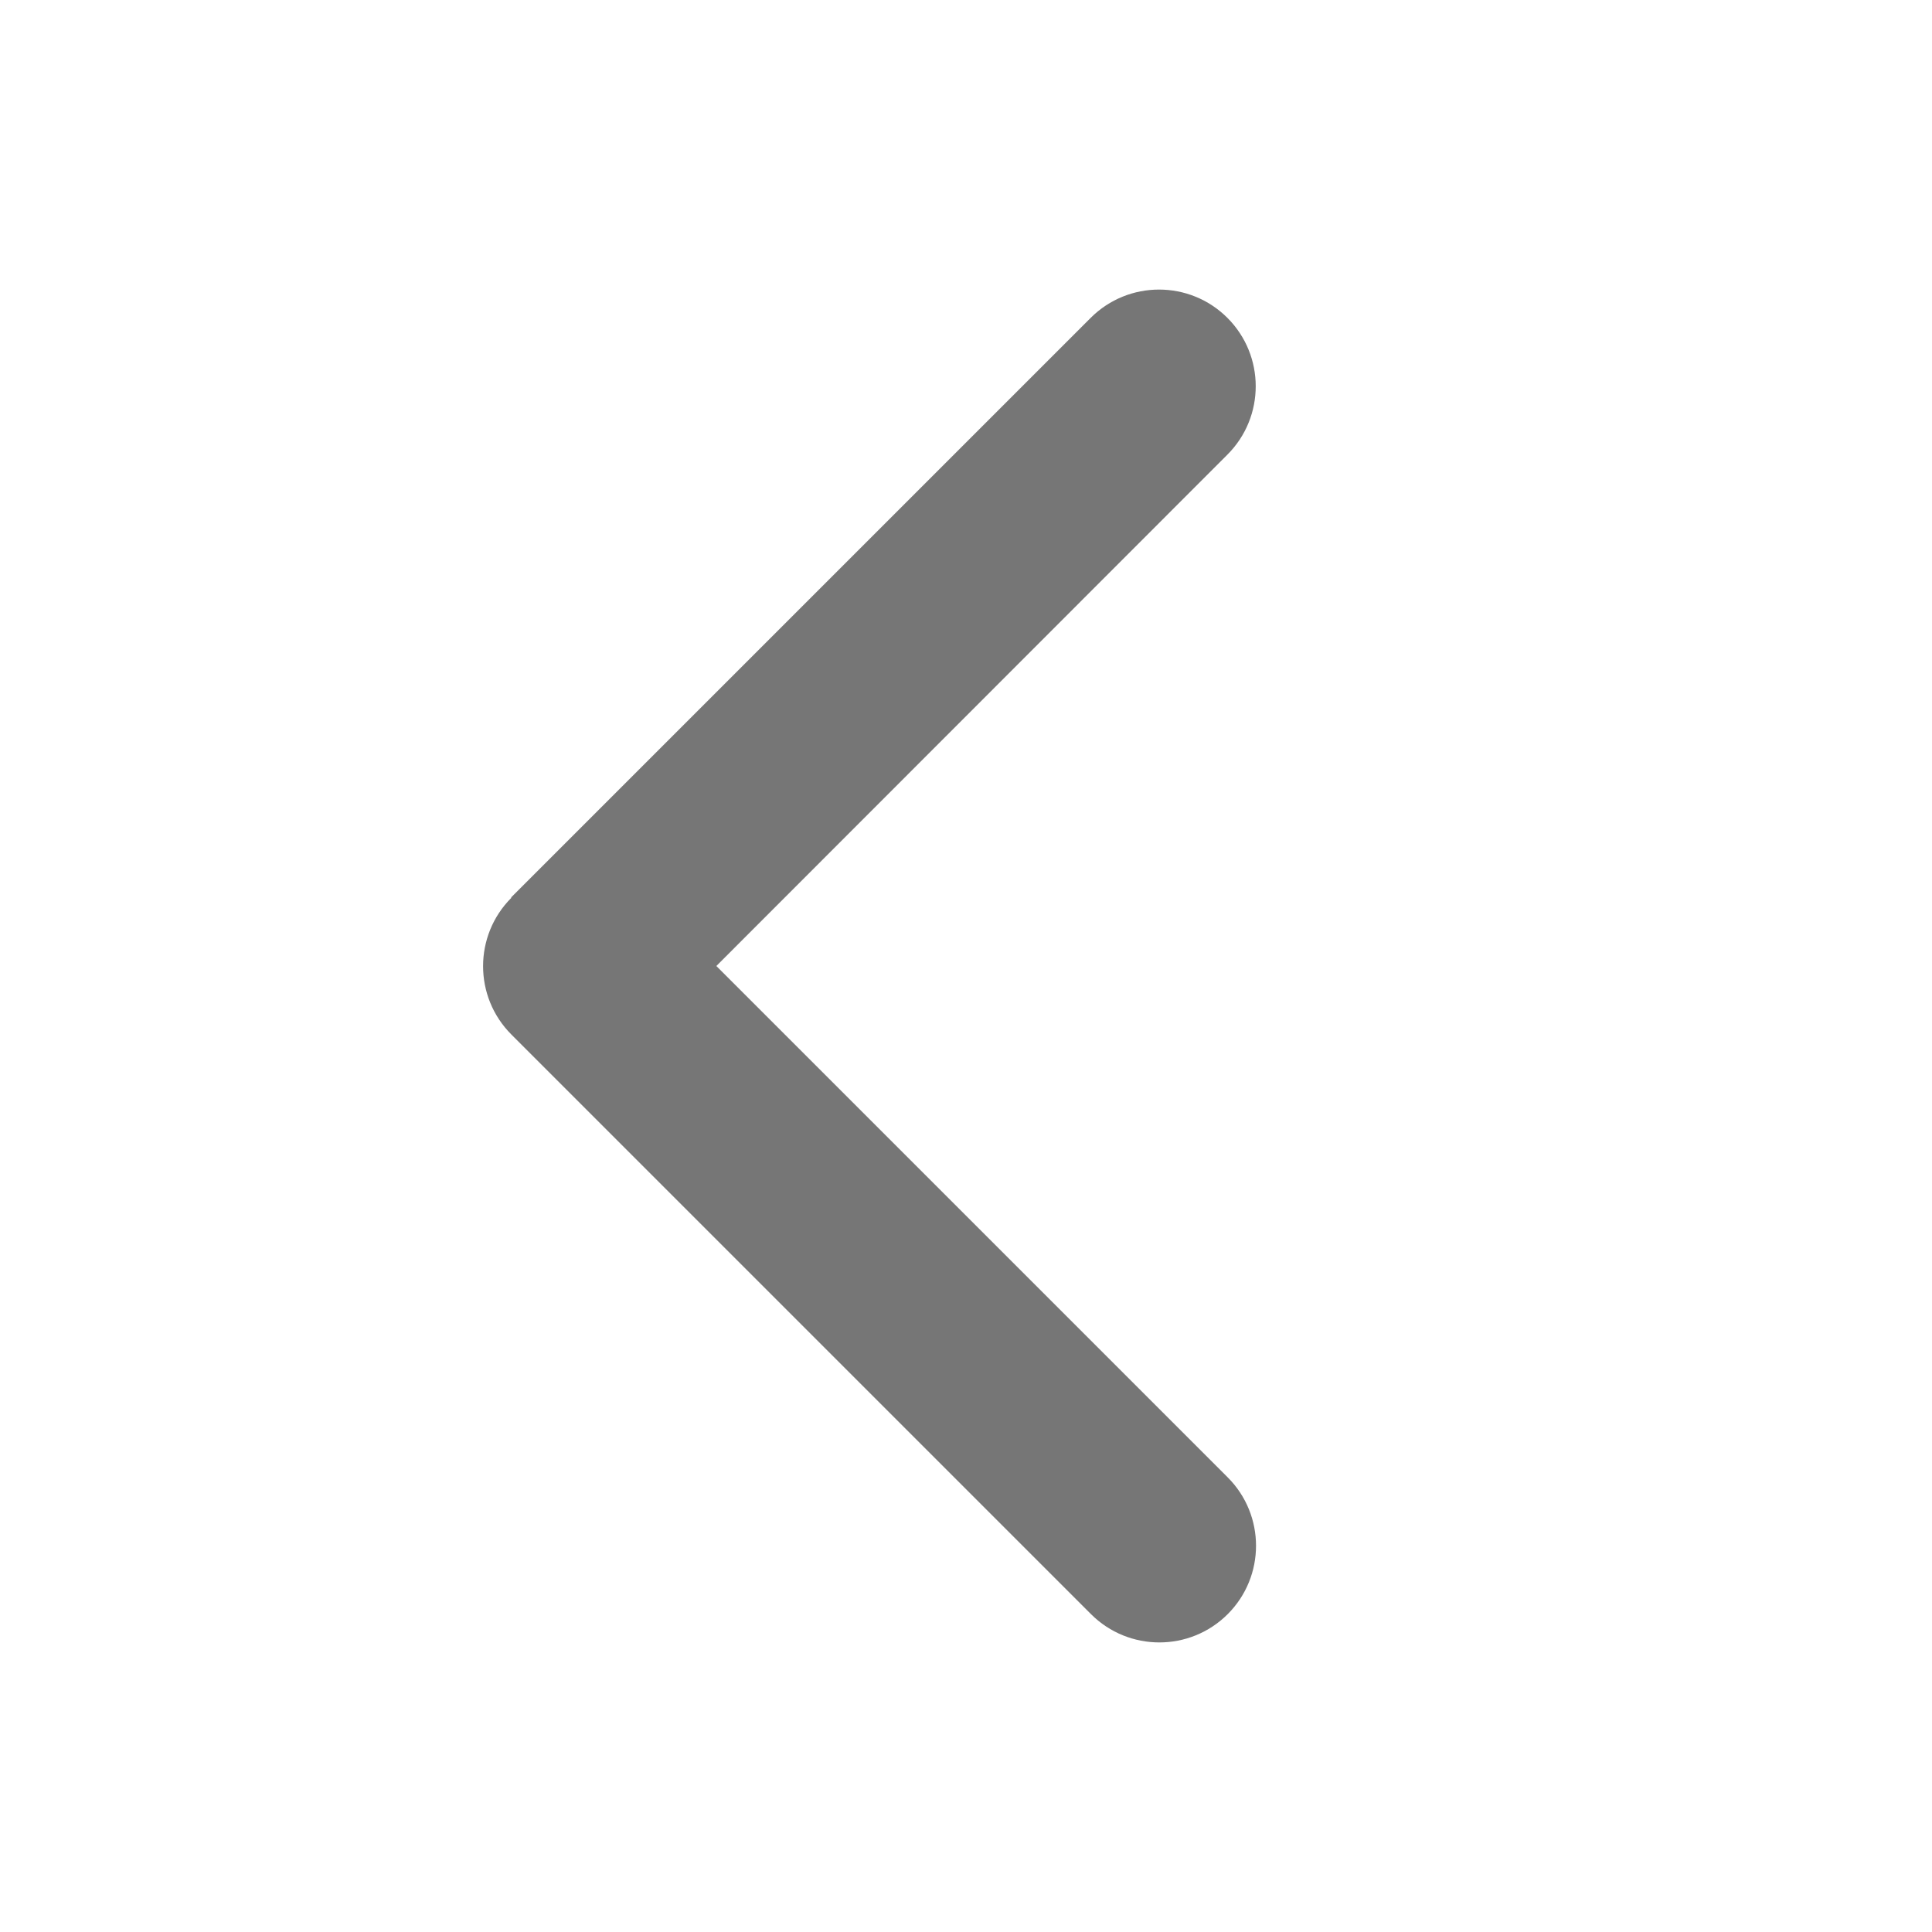
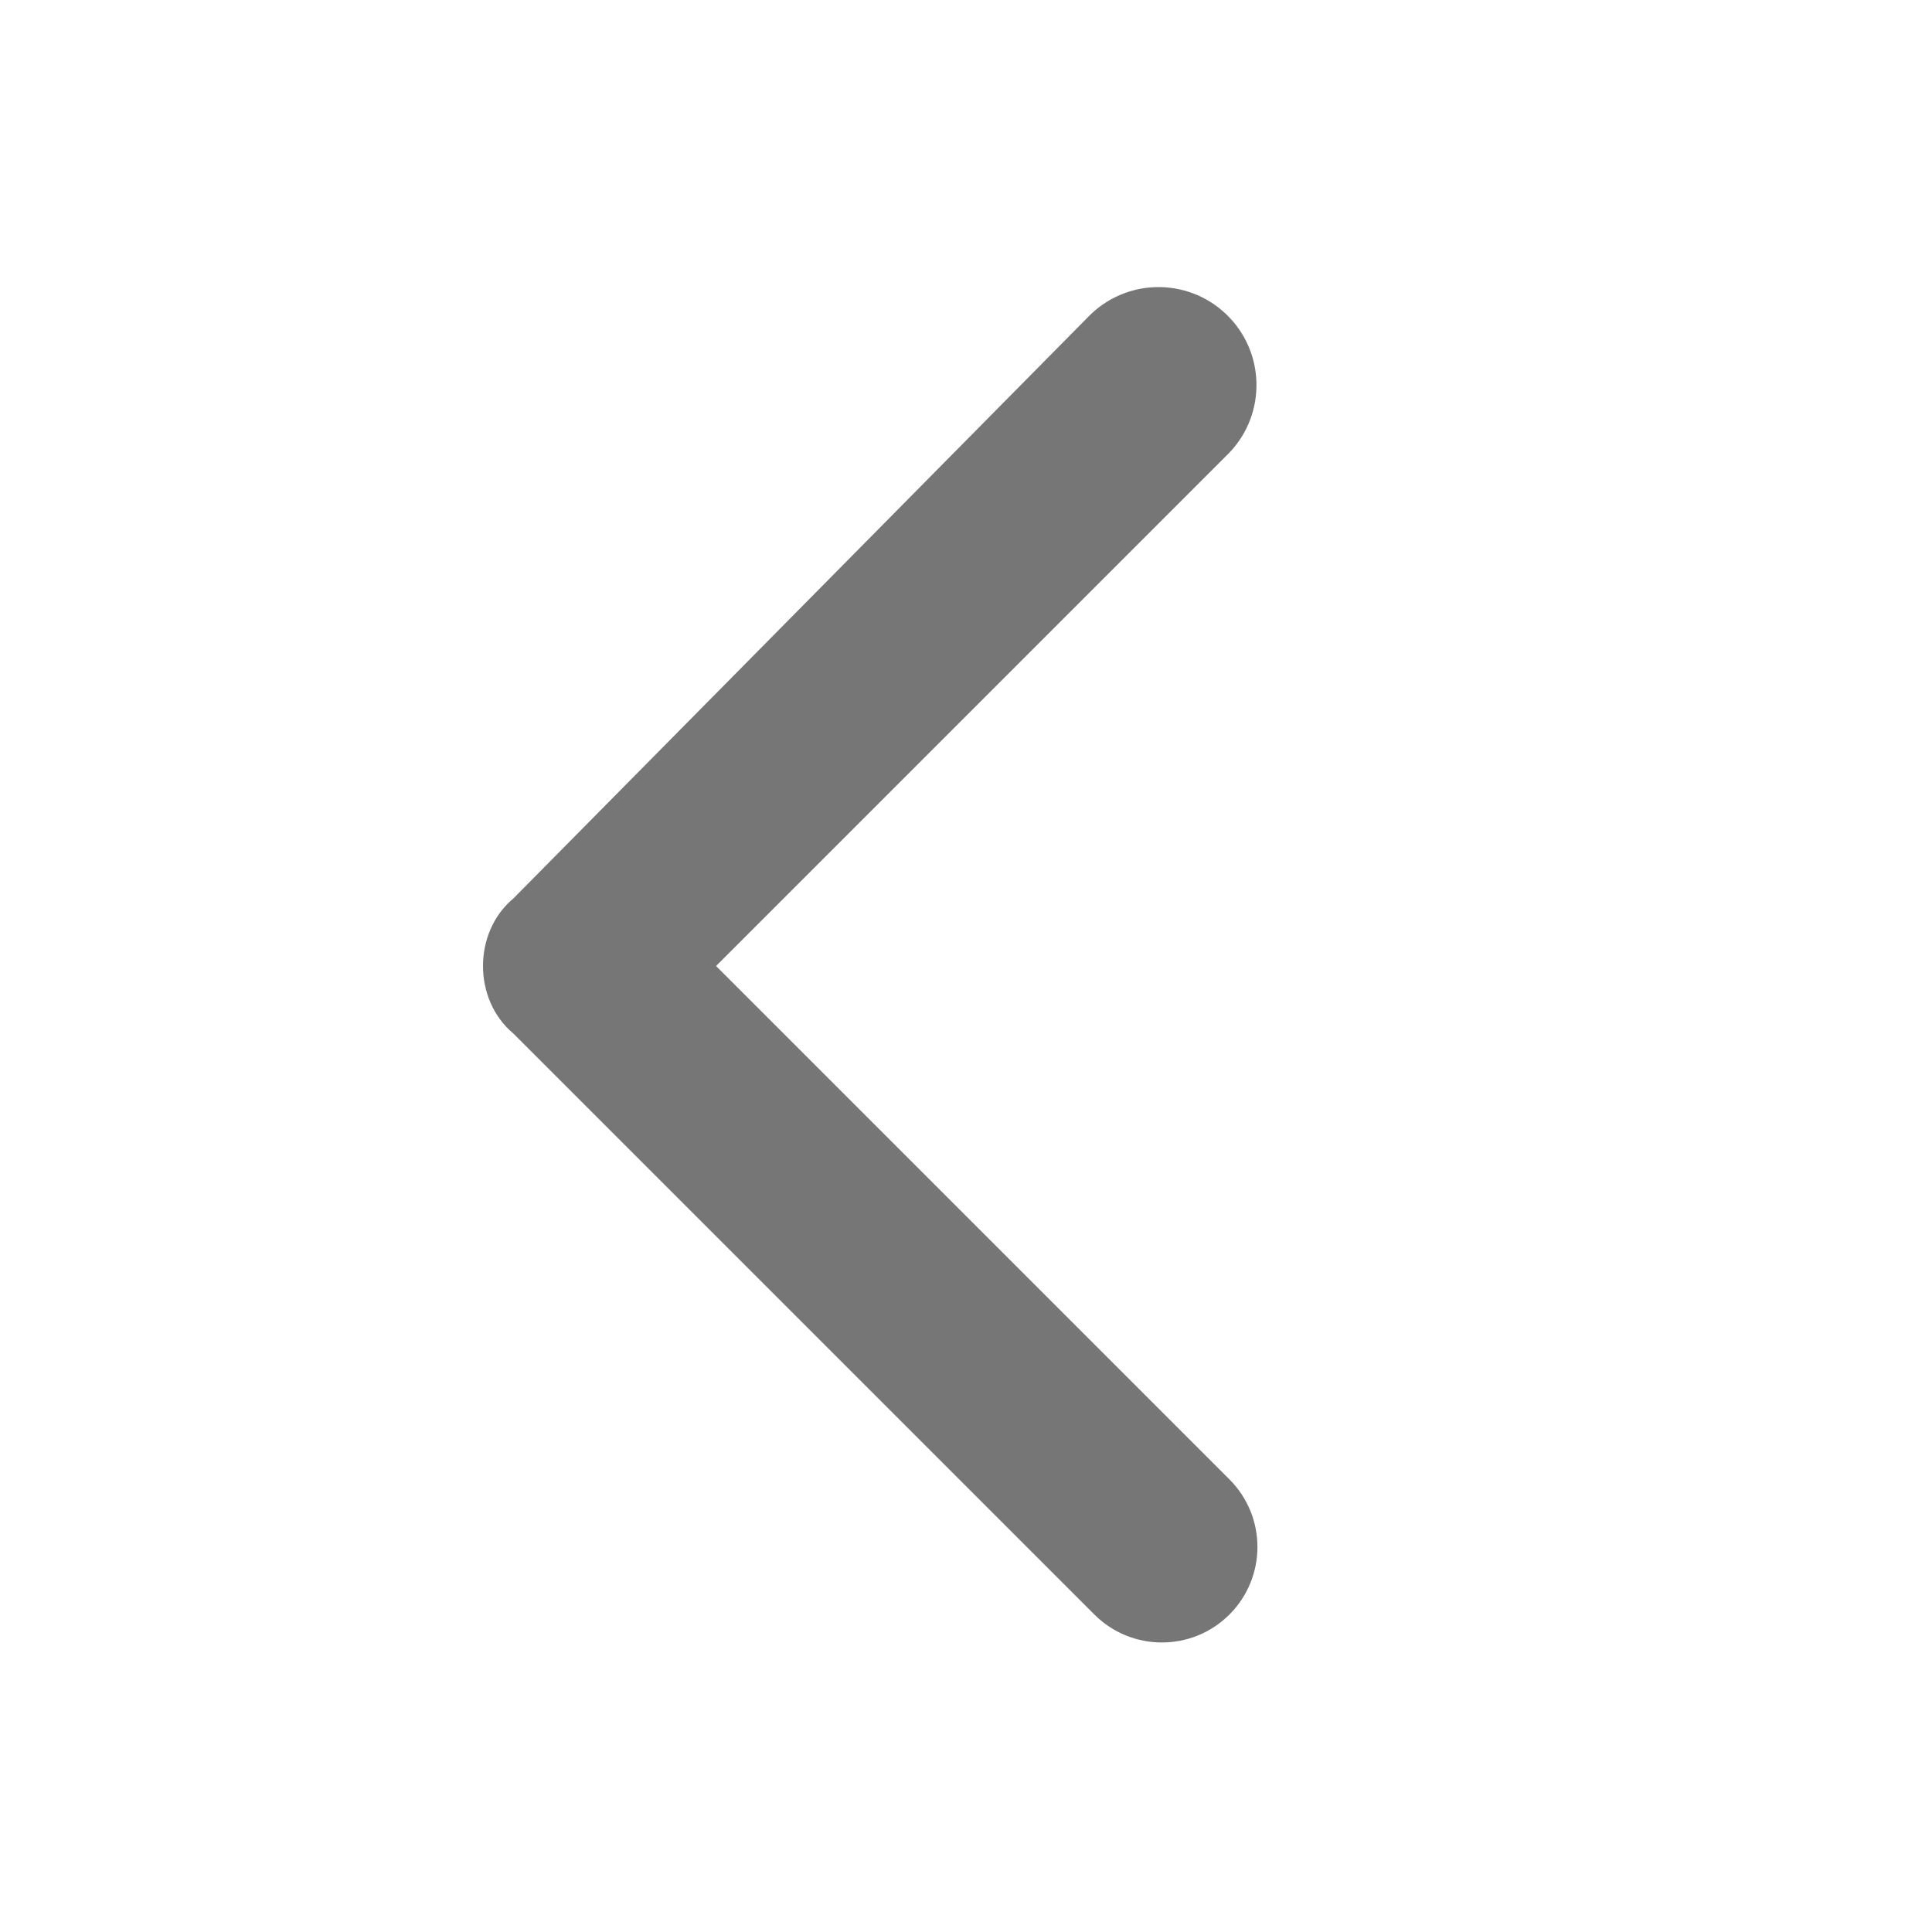
- <svg xmlns="http://www.w3.org/2000/svg" width="286" height="286" viewBox="0 0 286 286" fill="none">
-   <path d="M75.701 132.901C70.115 138.487 70.115 147.558 75.701 153.144L161.501 238.944C167.087 244.53 176.158 244.53 181.744 238.944C187.33 233.358 187.33 224.287 181.744 218.701L106.043 143L181.699 67.299C187.285 61.713 187.285 52.642 181.699 47.056C176.113 41.47 167.042 41.47 161.456 47.056L75.656 132.856L75.701 132.901Z" fill="#767676" />
+ <svg xmlns="http://www.w3.org/2000/svg" width="286" height="286" fill="none" viewBox="0 0 286 286">
+   <path fill="#767676" d="M76 133c-6 5-6 15 0 20l86 86a14 14 0 0 0 20-20l-76-76 76-76a14 14 0 0 0-21-20z" />
</svg>
